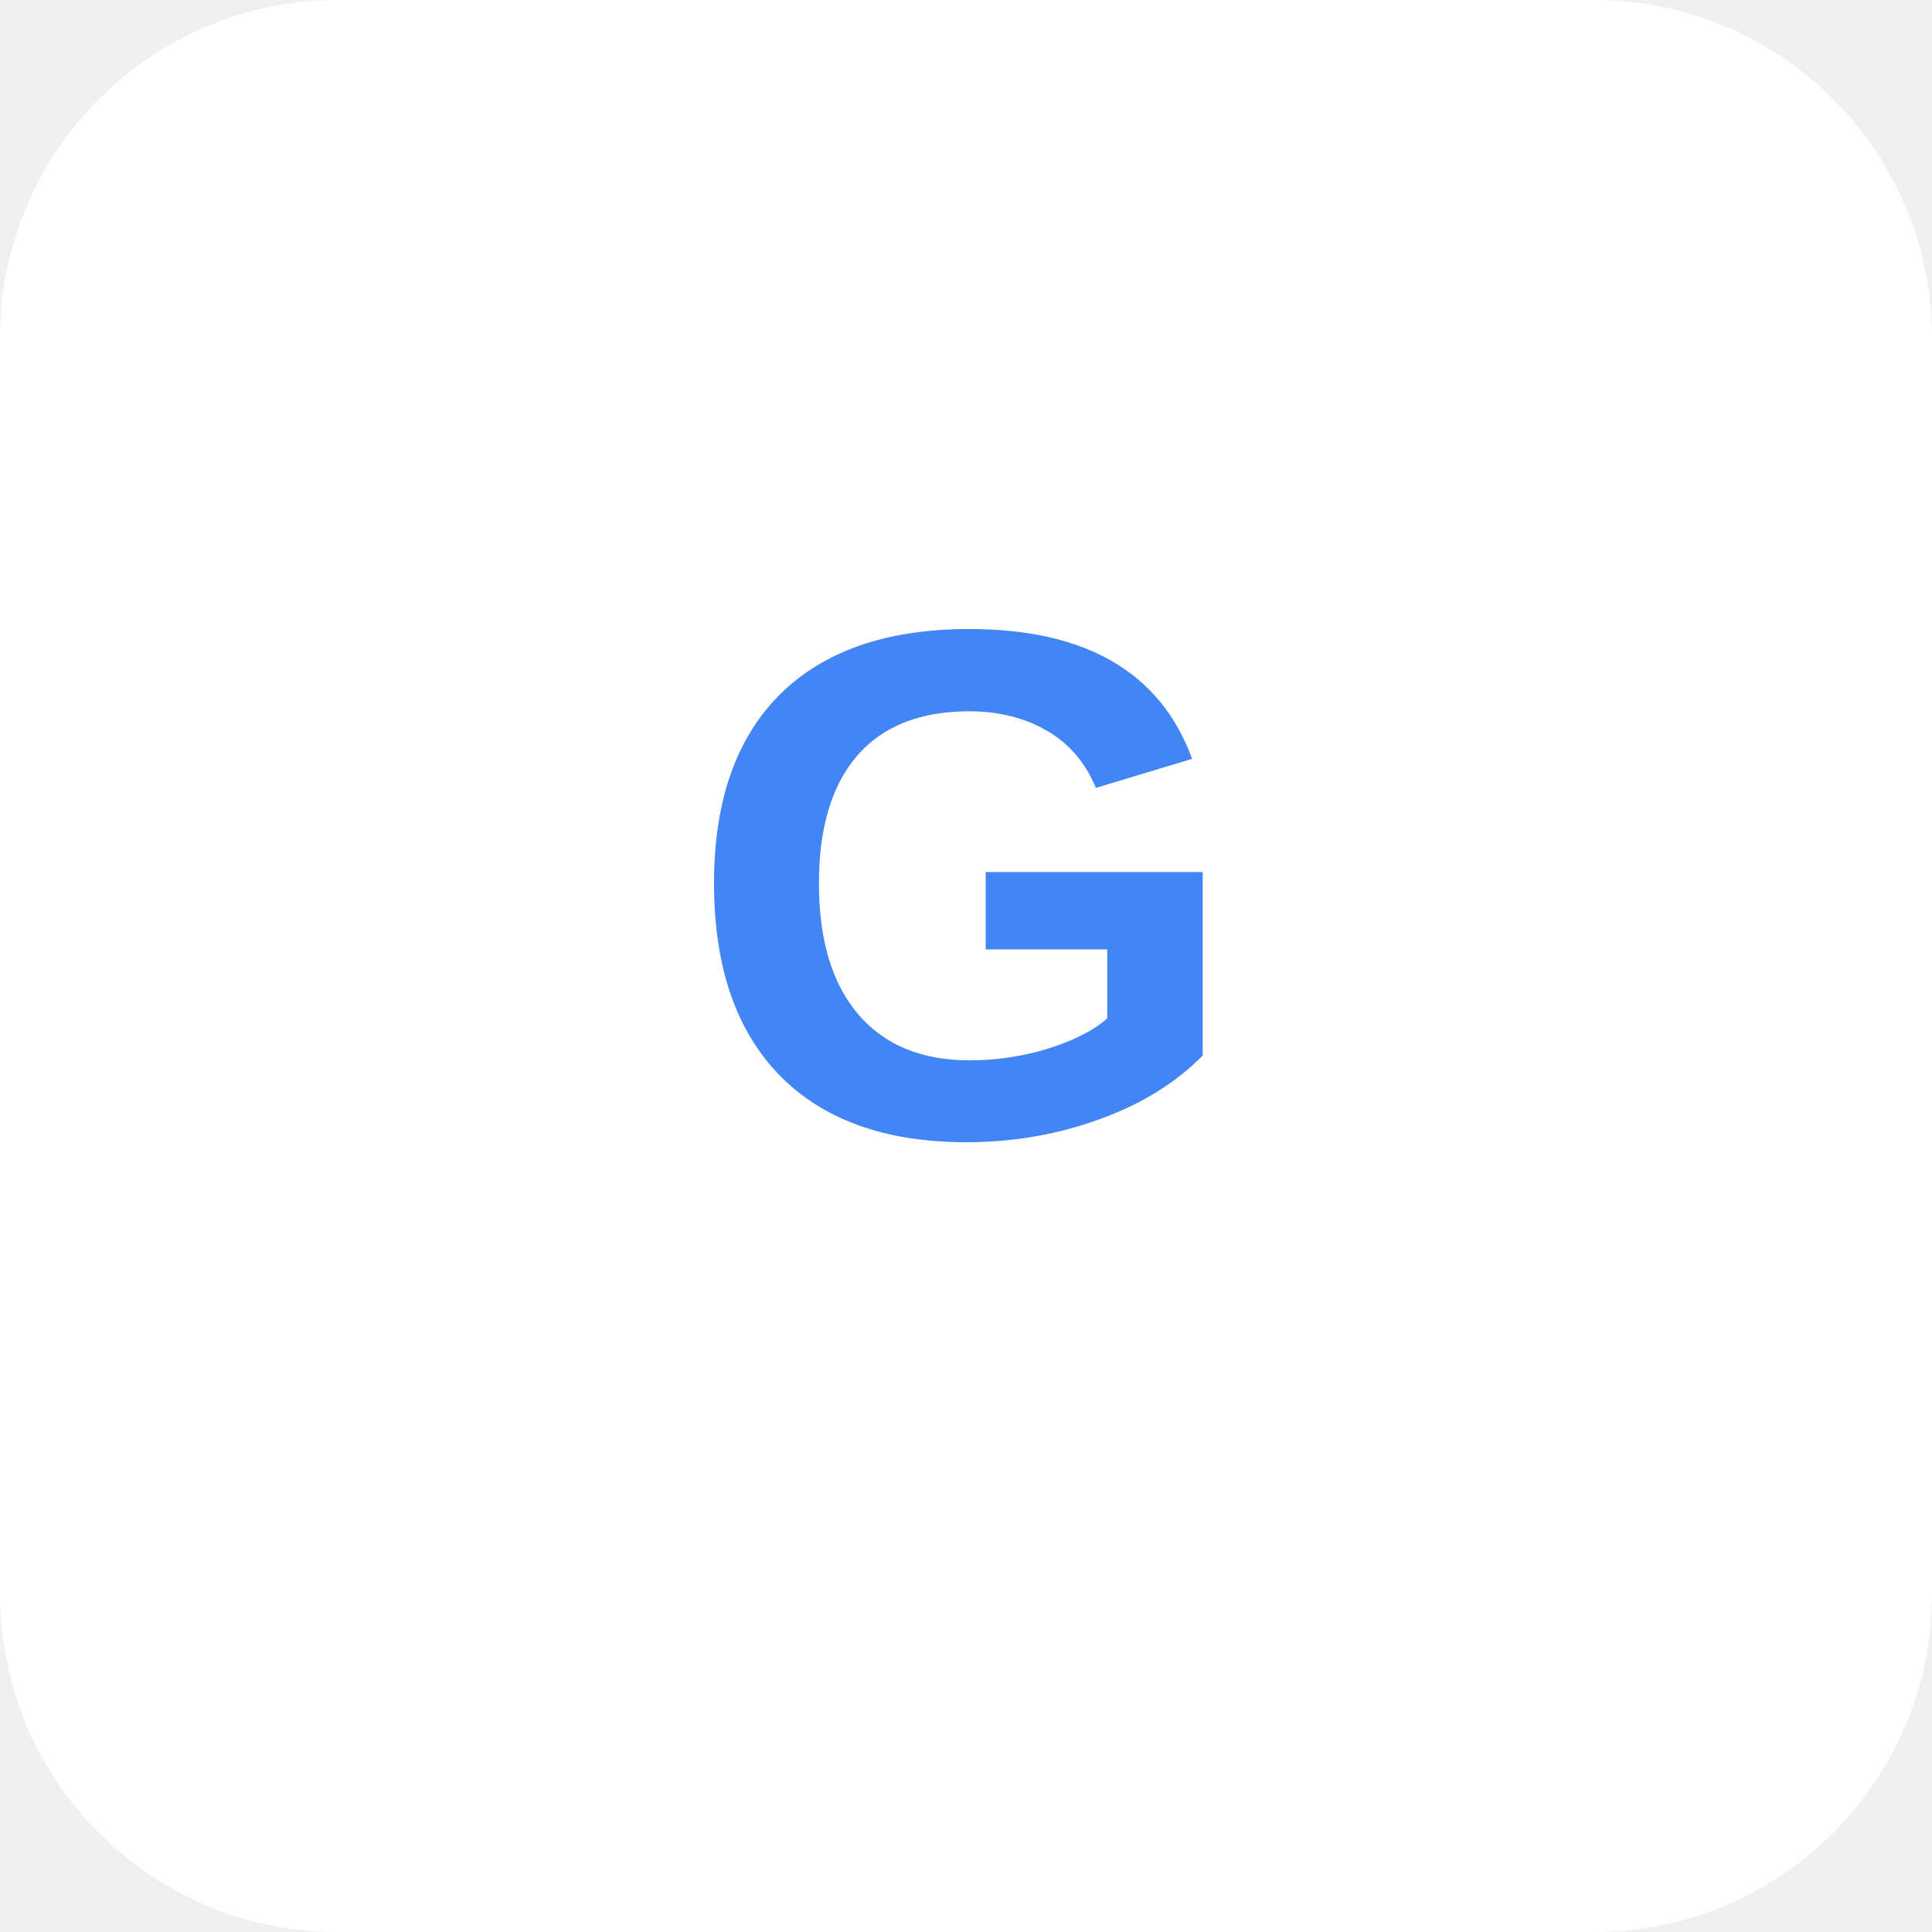
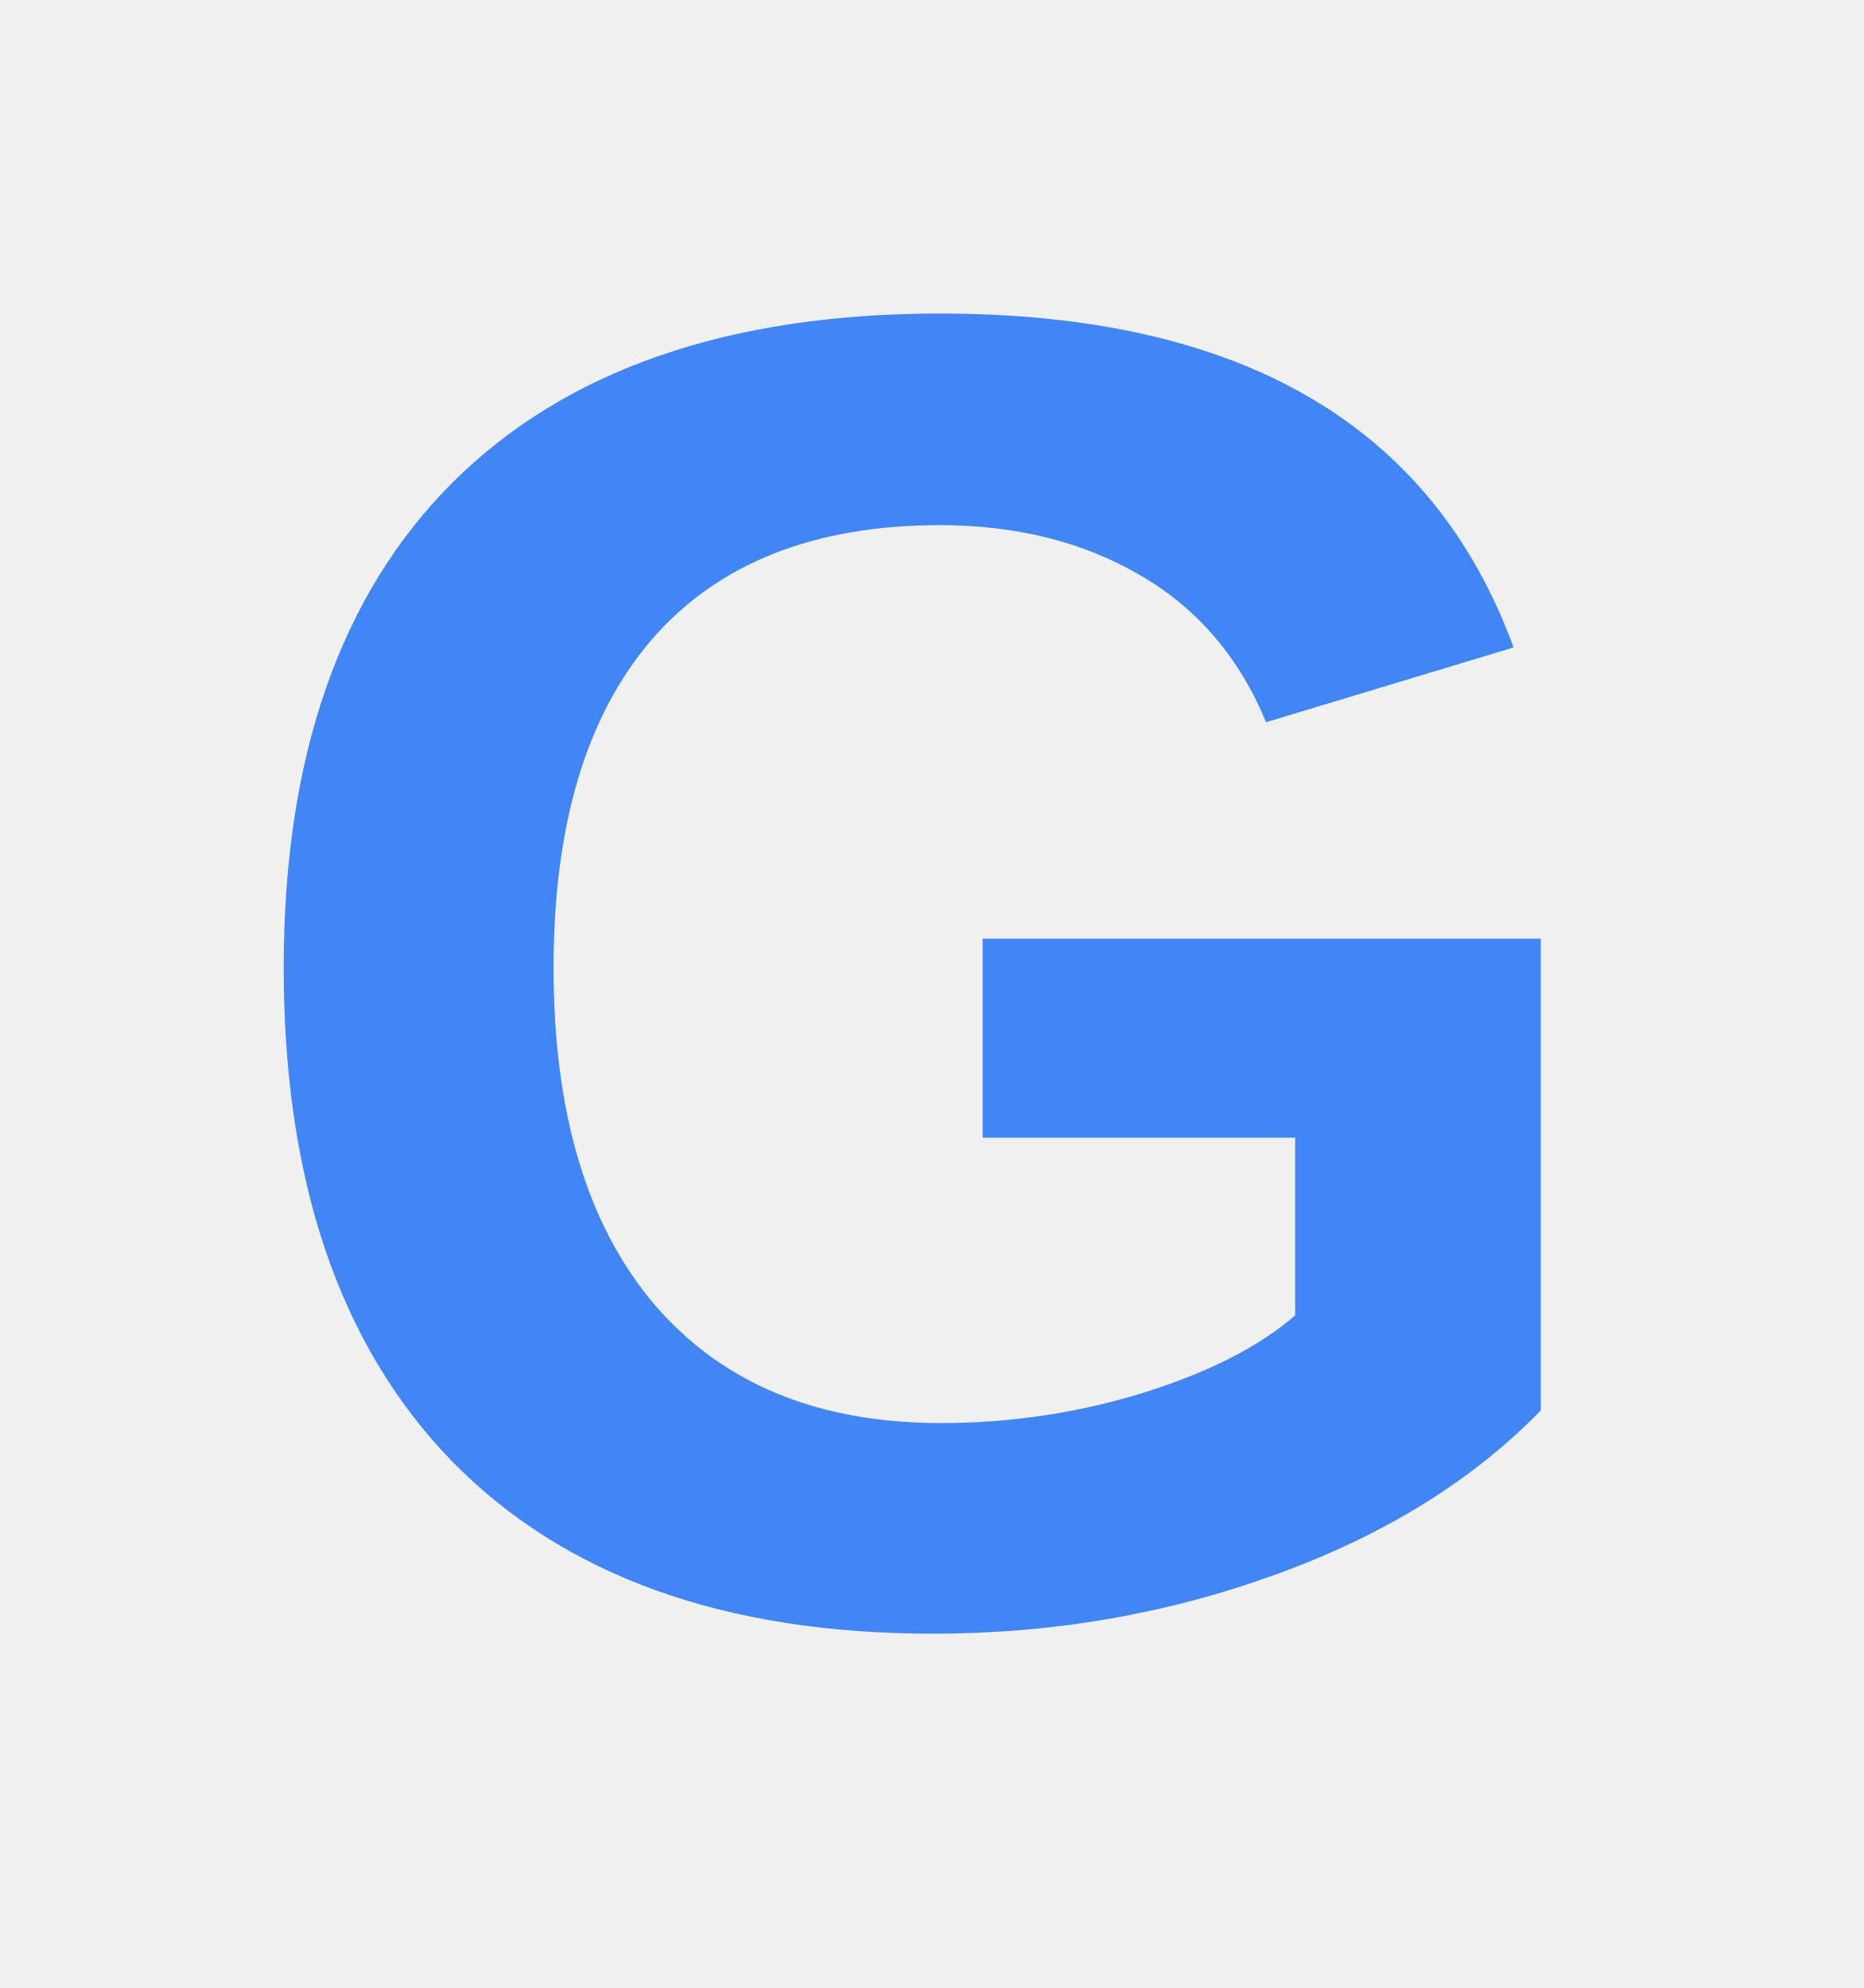
- <svg xmlns="http://www.w3.org/2000/svg" viewBox="0 0 80 80">
-   <rect width="80" height="80" rx="14" fill="white" />
+ <svg xmlns="http://www.w3.org/2000/svg" viewBox="25 21 30 32">
  <text x="40" y="47" text-anchor="middle" font-family="Arial,sans-serif" font-weight="700" font-size="30" fill="#4285f4">G</text>
</svg>
